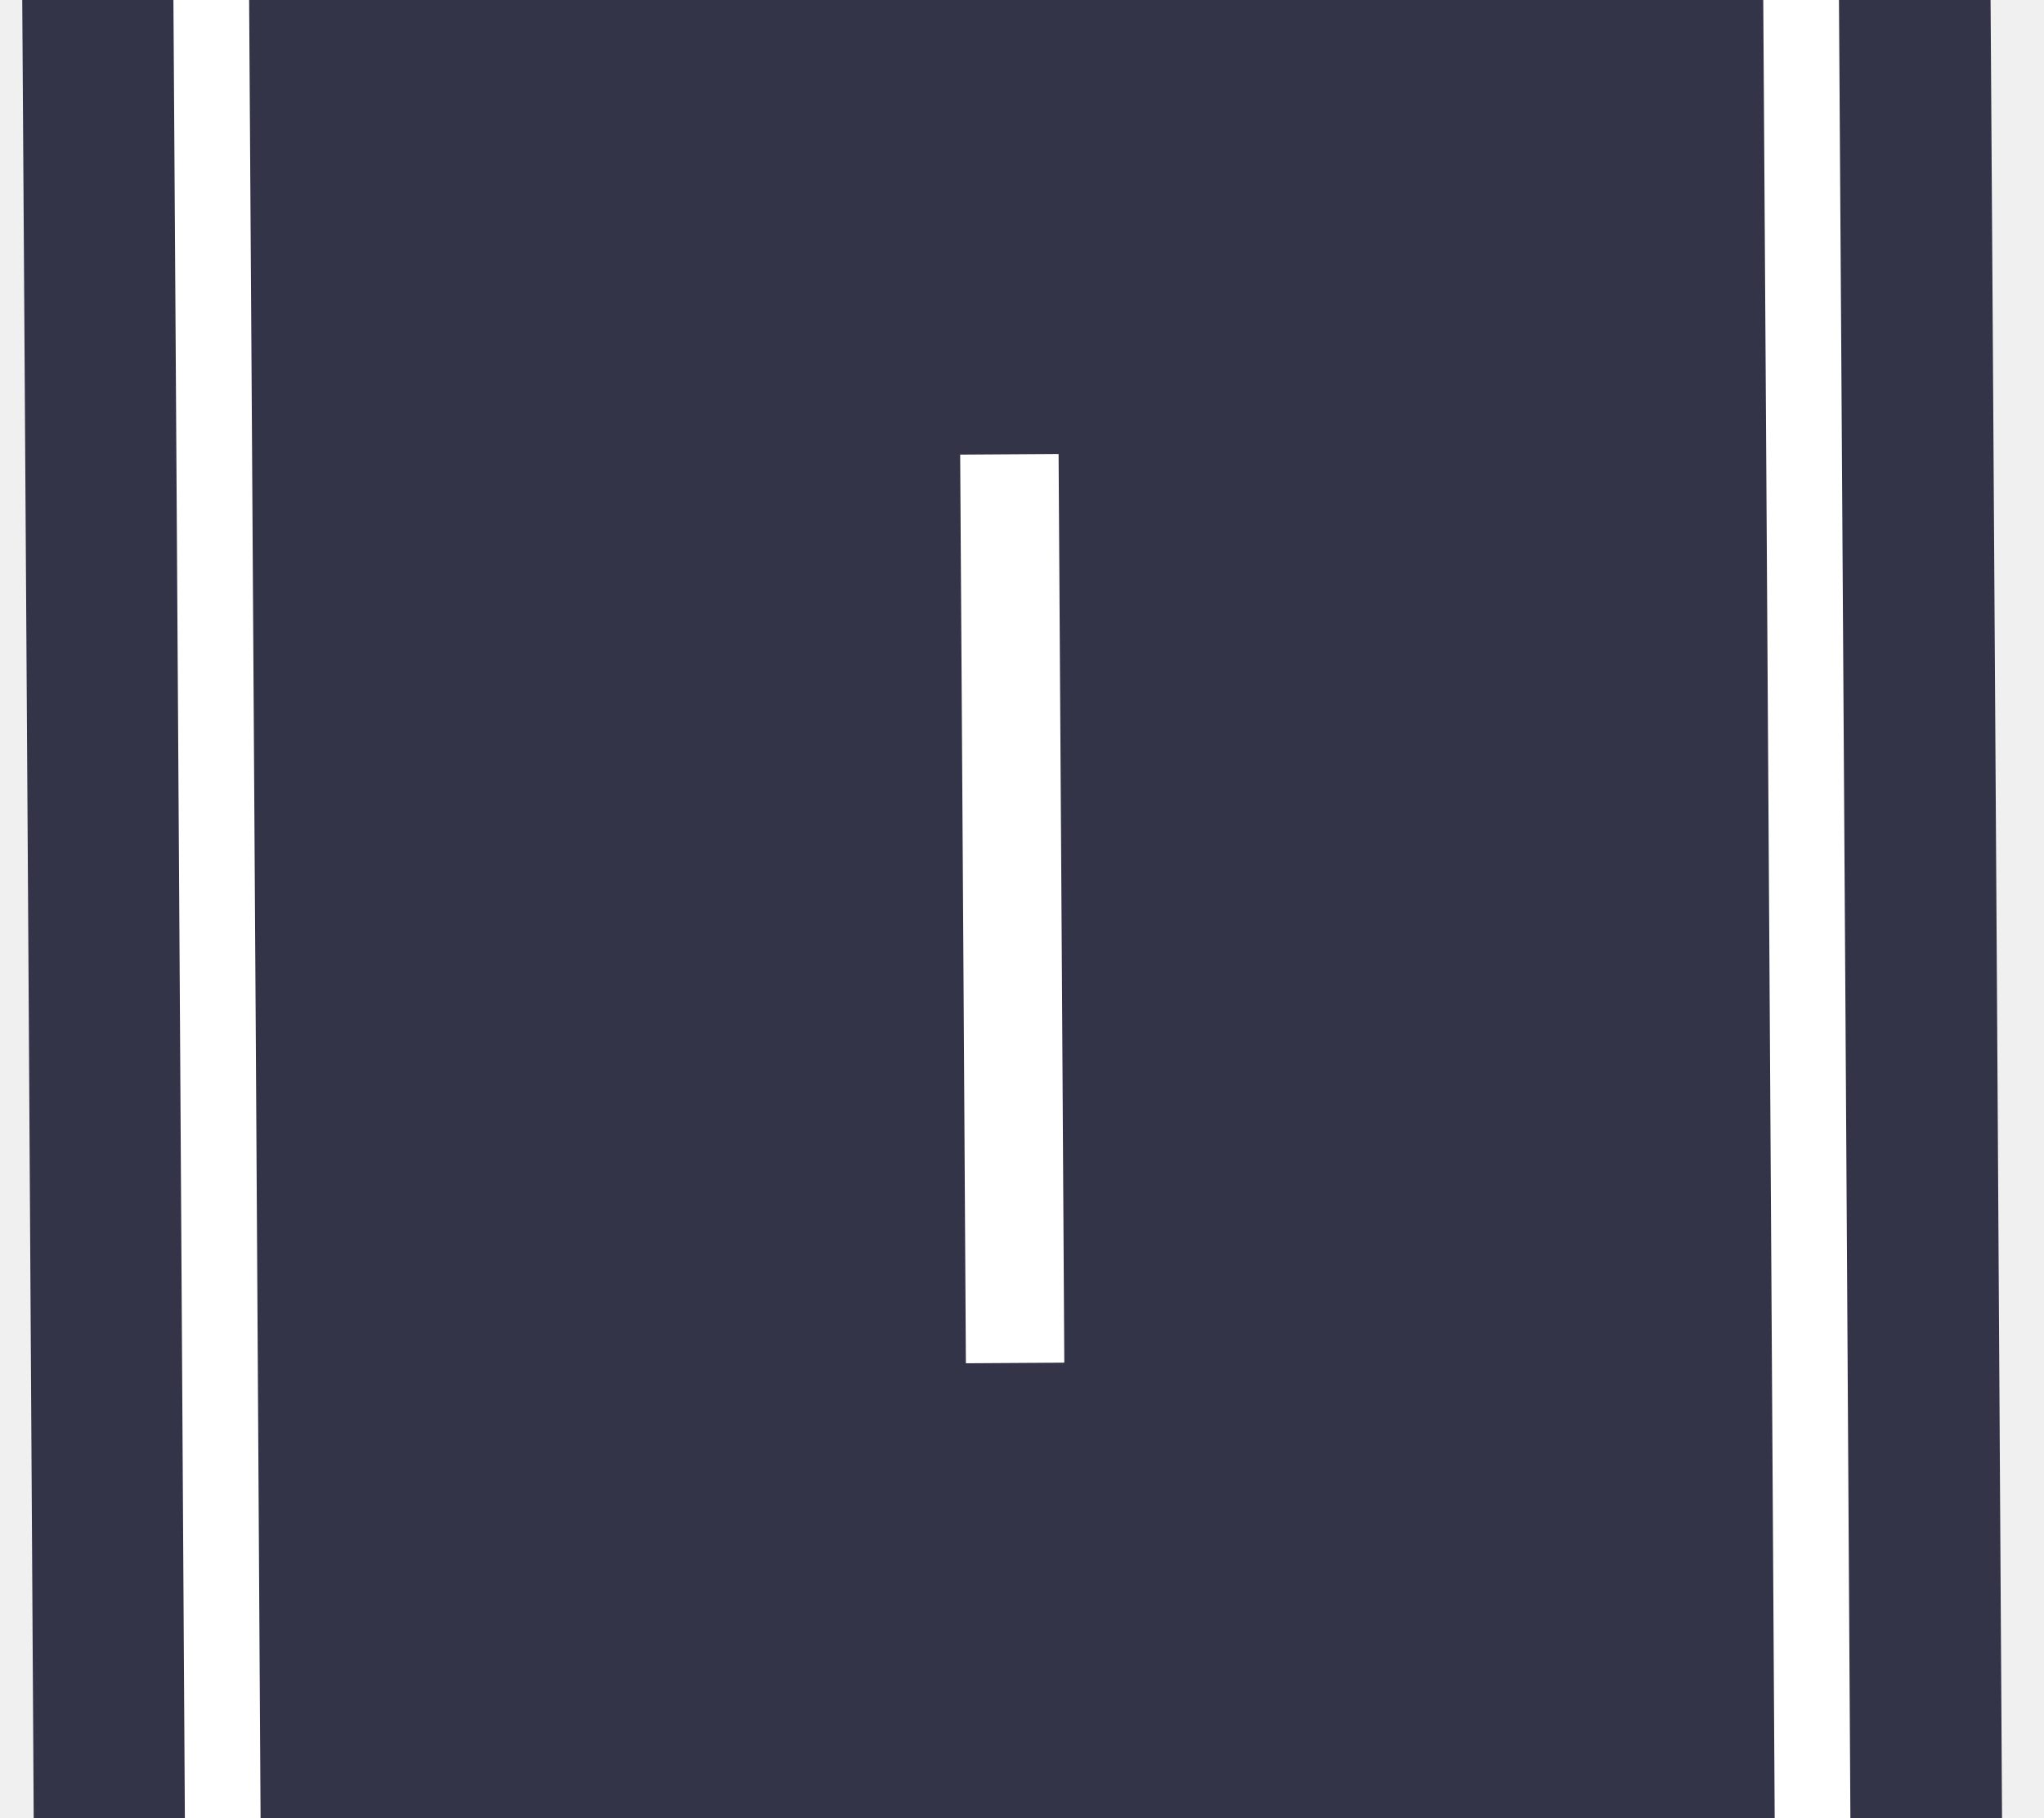
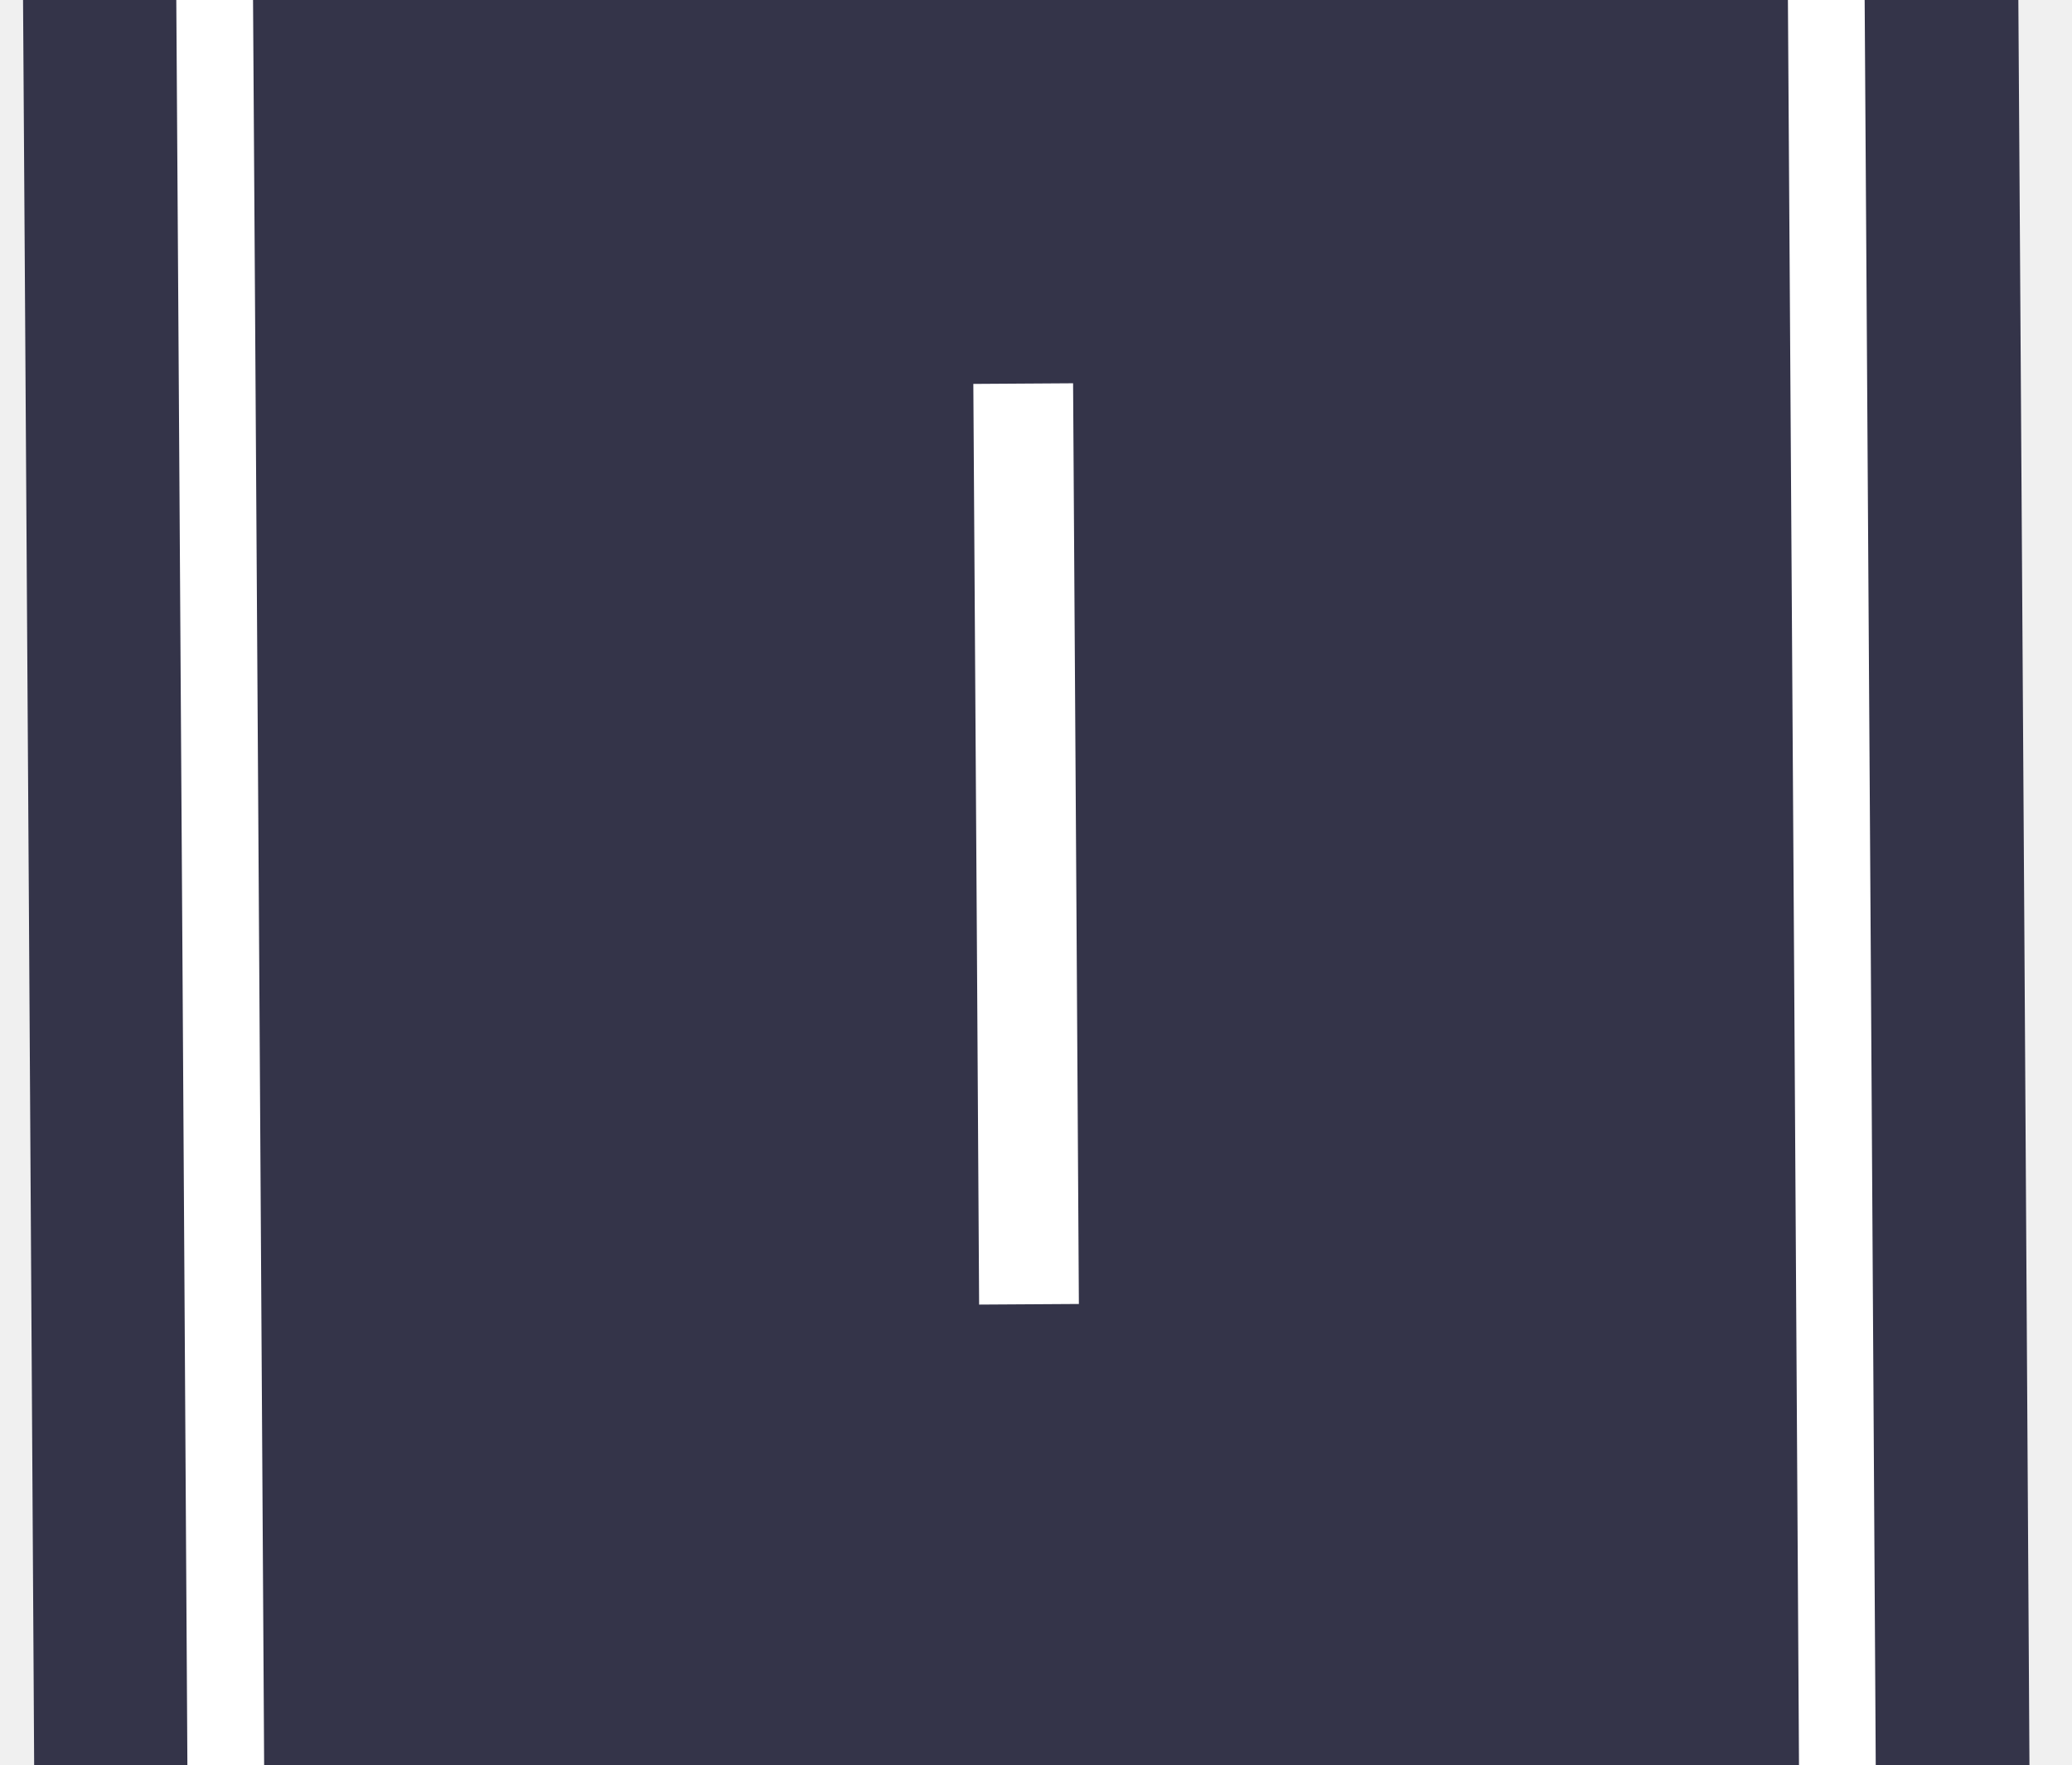
- <svg xmlns="http://www.w3.org/2000/svg" id="new_roads" data-name="new roads" viewBox="0 0 27 24">
-   <defs>
-     <style>.cls-1,.cls-2,.cls-3{fill:none;stroke-miterlimit:10;}.cls-1{stroke:#343449;stroke-linecap:round;stroke-width:26px;}.cls-2,.cls-3{stroke:#fff;}.cls-2{stroke-width:1.3px;stroke-dasharray:12;}</style>
-   </defs>
-   <path class="cls-1" d="M13.17-18s.66,89.63.66,141.92" />
-   <path class="cls-2" d="M13.17-18s.66,89.63.66,141.92" />
-   <path class="cls-3" d="M23.67-18.11c0,.89.66,90.26.66,142" />
-   <path class="cls-3" d="M3.33,123.88C3.33,72.22,2.67-17.06,2.67-18V-18" />
+ <svg xmlns="http://www.w3.org/2000/svg" width="27px" height="23px" viewBox="0 0 27 23" version="1.1">
+   <g id="Page-1" stroke="none" stroke-width="1" fill="none" fill-rule="evenodd">
+     <g id="track-vertical-1-alt" transform="translate(2, -20)">
+       <path d="M11.17,1 C11.17,1 11.83,90.63 11.83,142.92" id="Path" stroke="#343449" stroke-width="26" stroke-linecap="round" />
+       <path d="M11.17,1 C11.17,1 11.83,90.63 11.83,142.92" id="Path" stroke="#FFFFFF" stroke-width="1.3" stroke-dasharray="12" />
+       <path d="M21.67,0.89 C21.67,1.78 22.33,91.15 22.33,142.89" id="Path" stroke="#FFFFFF" />
+       <path d="M1.33,142.88 C1.33,91.22 0.67,1.94 0.67,1 L0.67,1" id="Path" stroke="#FFFFFF" />
+     </g>
+   </g>
</svg>
